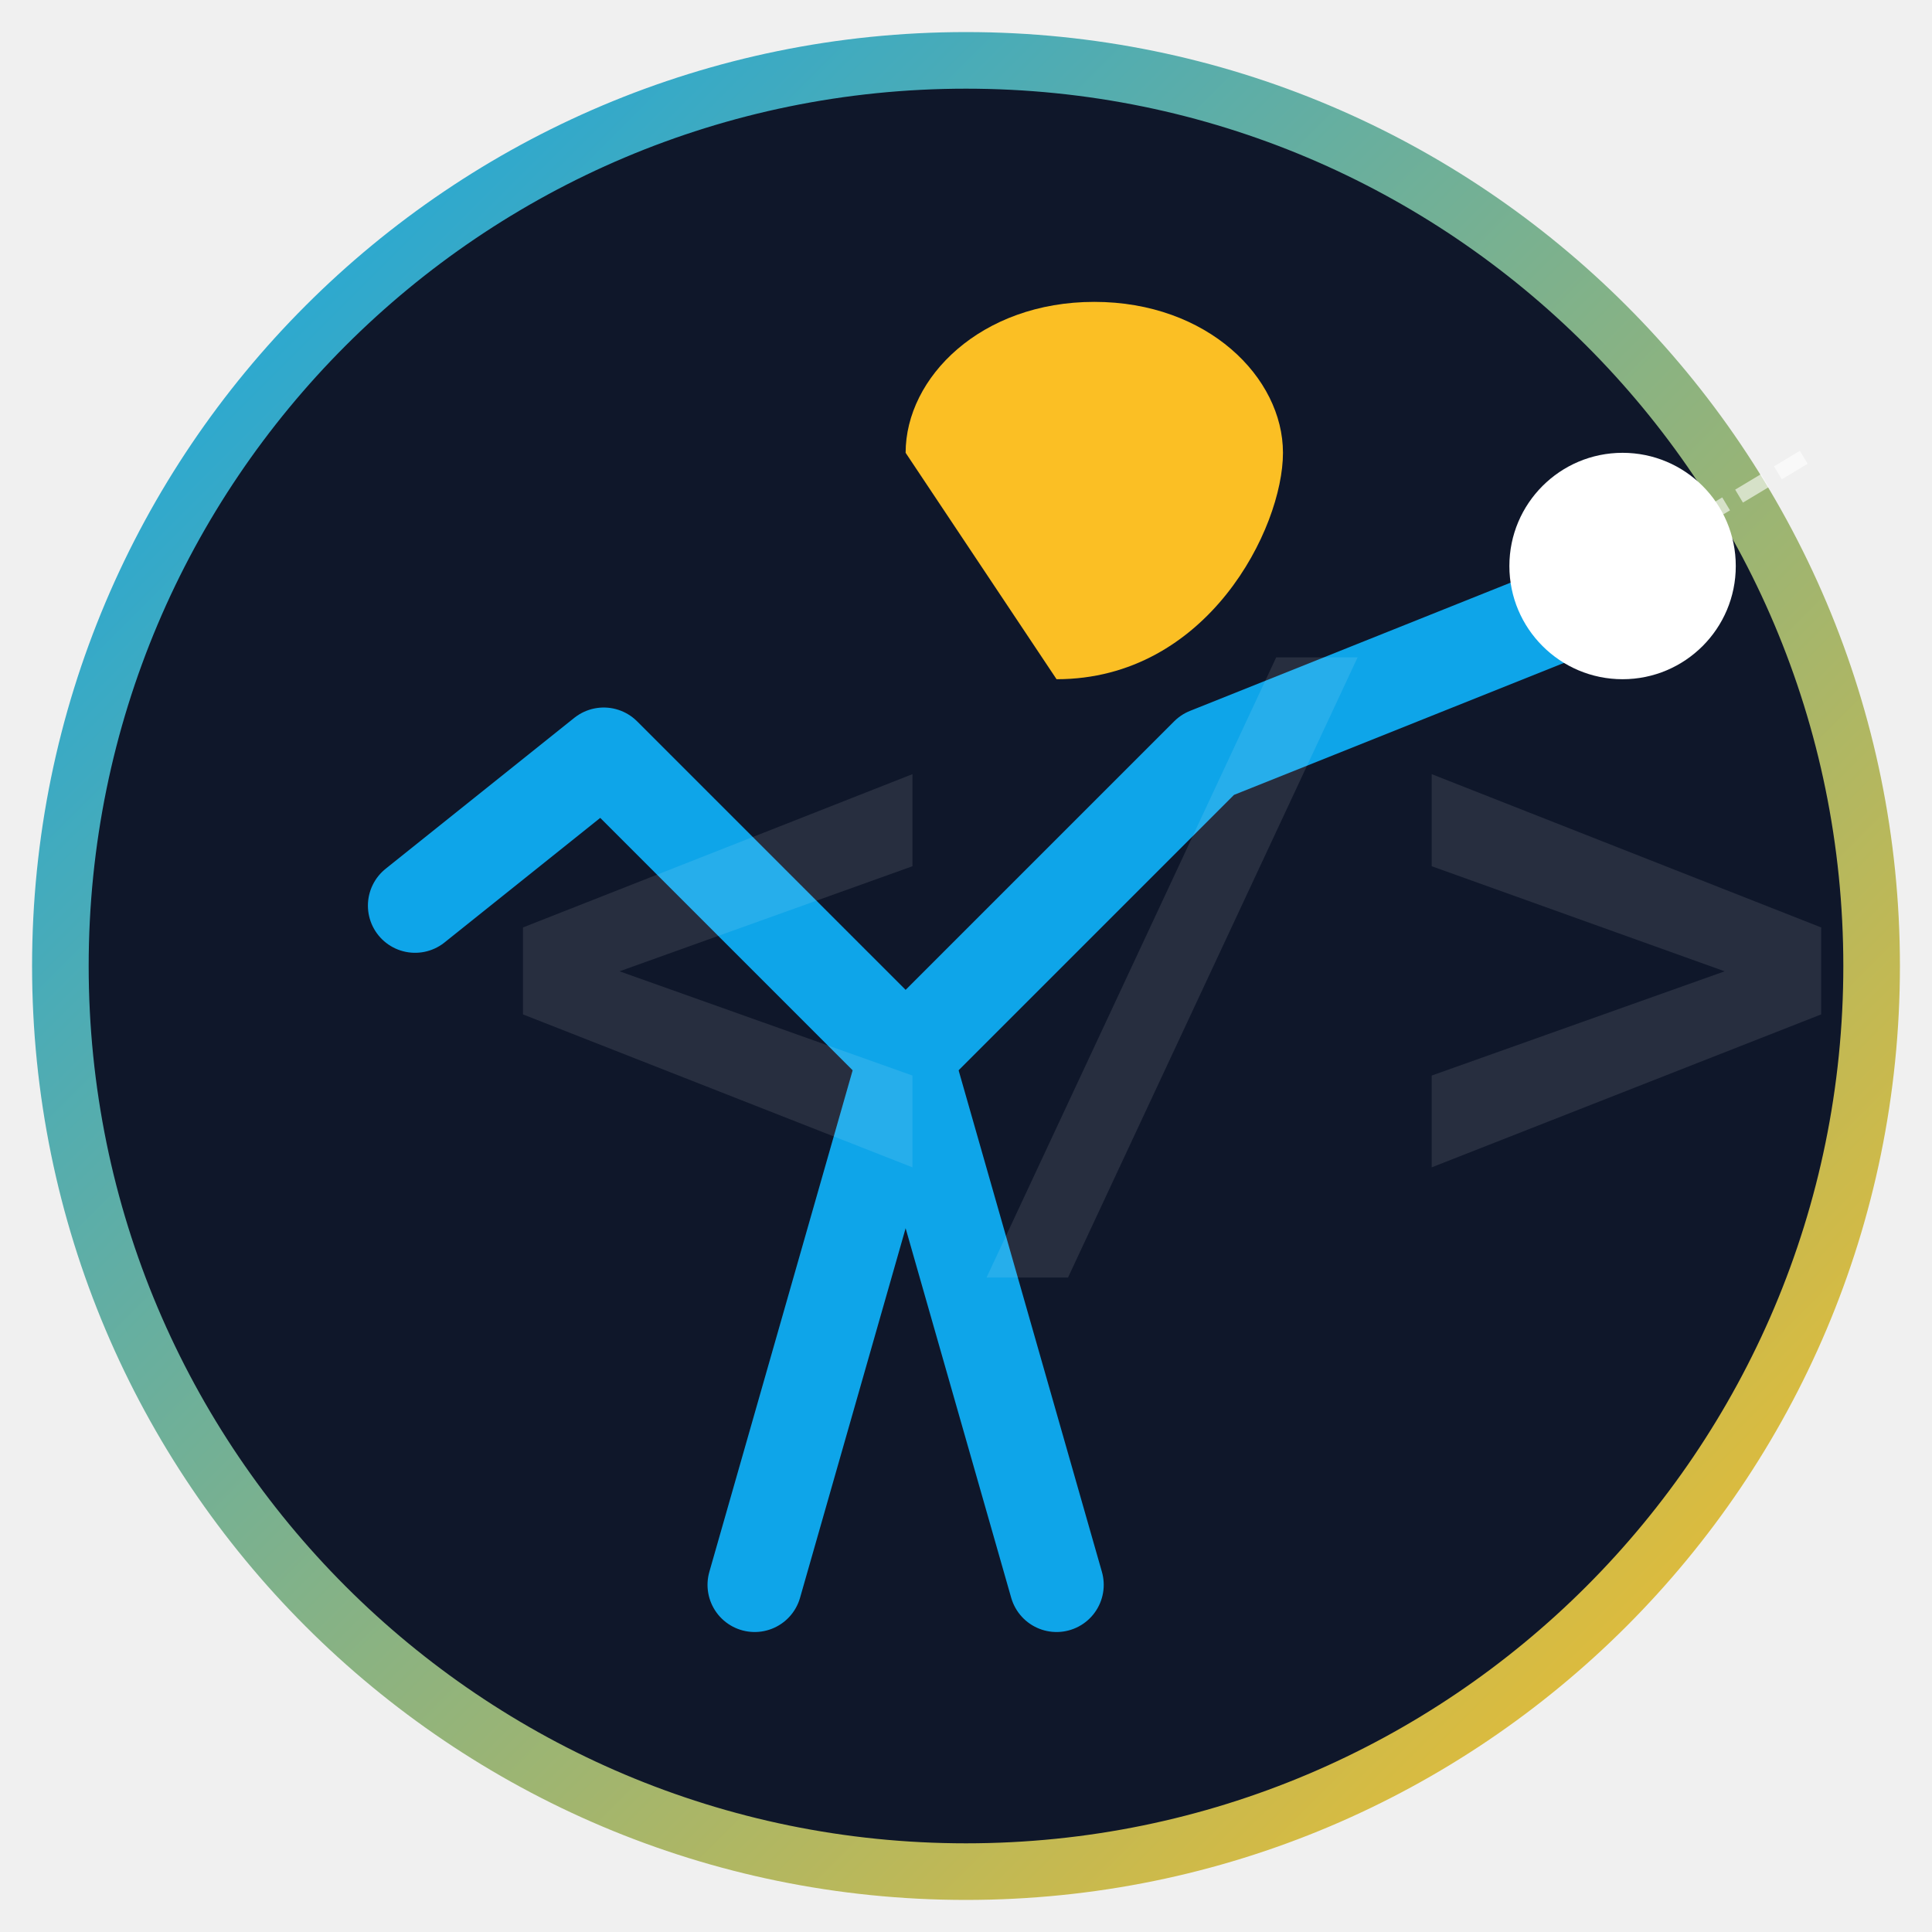
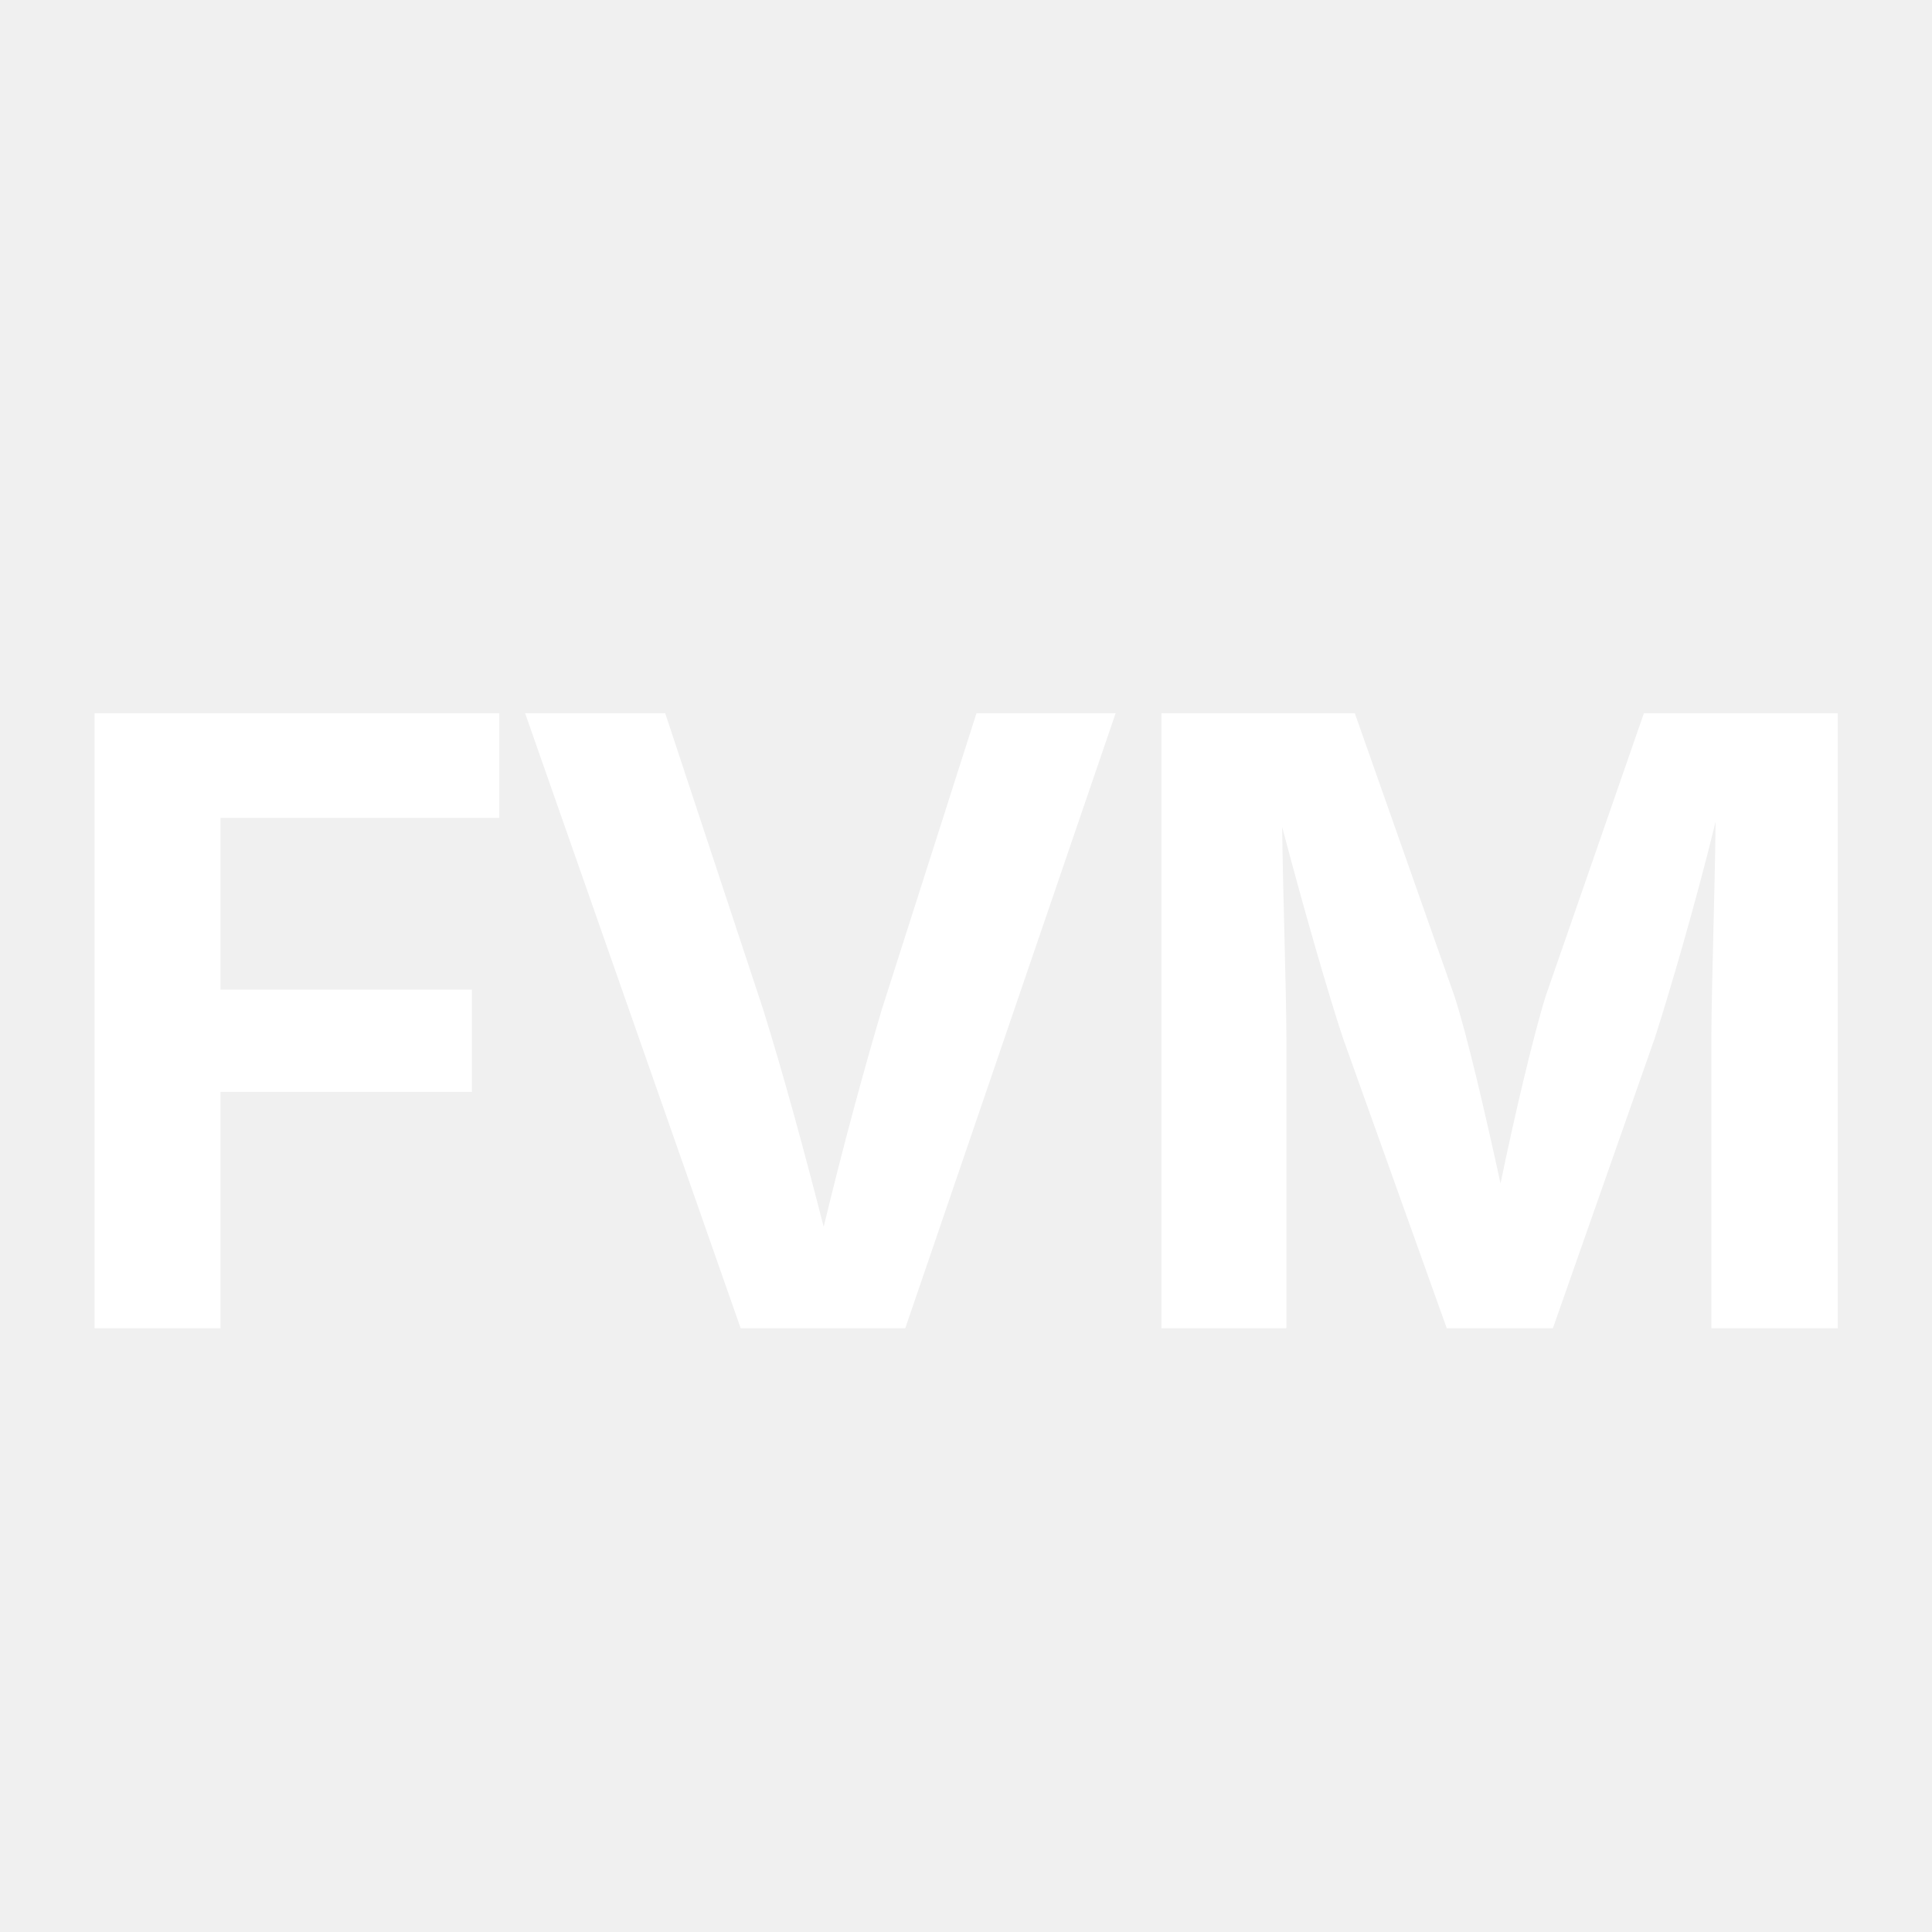
- <svg xmlns="http://www.w3.org/2000/svg" viewBox="0 0 512 512">
-   <defs>
-     <linearGradient id="court" x1="0%" y1="0%" x2="100%" y2="100%">
-       <stop offset="0%" style="stop-color:#0ea5e9;stop-opacity:1" />
-       <stop offset="100%" style="stop-color:#fbbf24;stop-opacity:1" />
-     </linearGradient>
-   </defs>
-   <circle cx="256" cy="256" r="240" fill="#0f172a" stroke="url(#court)" stroke-width="15" />
-   <path d="M280 180 C320 180 340 140 340 120 C340 100 320 80 290 80 C260 80 240 100 240 120" fill="#fbbf24" />
-   <path d="M200 420 L240 280 L160 200 L110 240 M240 280 L320 200 L420 160" stroke="#0ea5e9" stroke-width="25" fill="none" stroke-linecap="round" stroke-linejoin="round" />
-   <path d="M240 280 L280 420" stroke="#0ea5e9" stroke-width="25" fill="none" stroke-linecap="round" />
-   <circle cx="430" cy="150" r="30" fill="#fff" />
-   <path d="M430 150 L480 120" stroke="#fff" stroke-width="4" stroke-dasharray="8 4" opacity="0.6" />
-   <text x="130" y="320" font-family="monospace" font-size="200" fill="#ffffff" opacity="0.1" font-weight="bold">&lt;/&gt;</text>
+ <svg xmlns="http://www.w3.org/2000/svg" viewBox="0 0 64 64">
+   <text x="32" y="44" text-anchor="middle" font-family="system-ui, -apple-system, sans-serif" font-size="28" font-weight="700" fill="#ffffff" letter-spacing="-1">FVM</text>
</svg>
